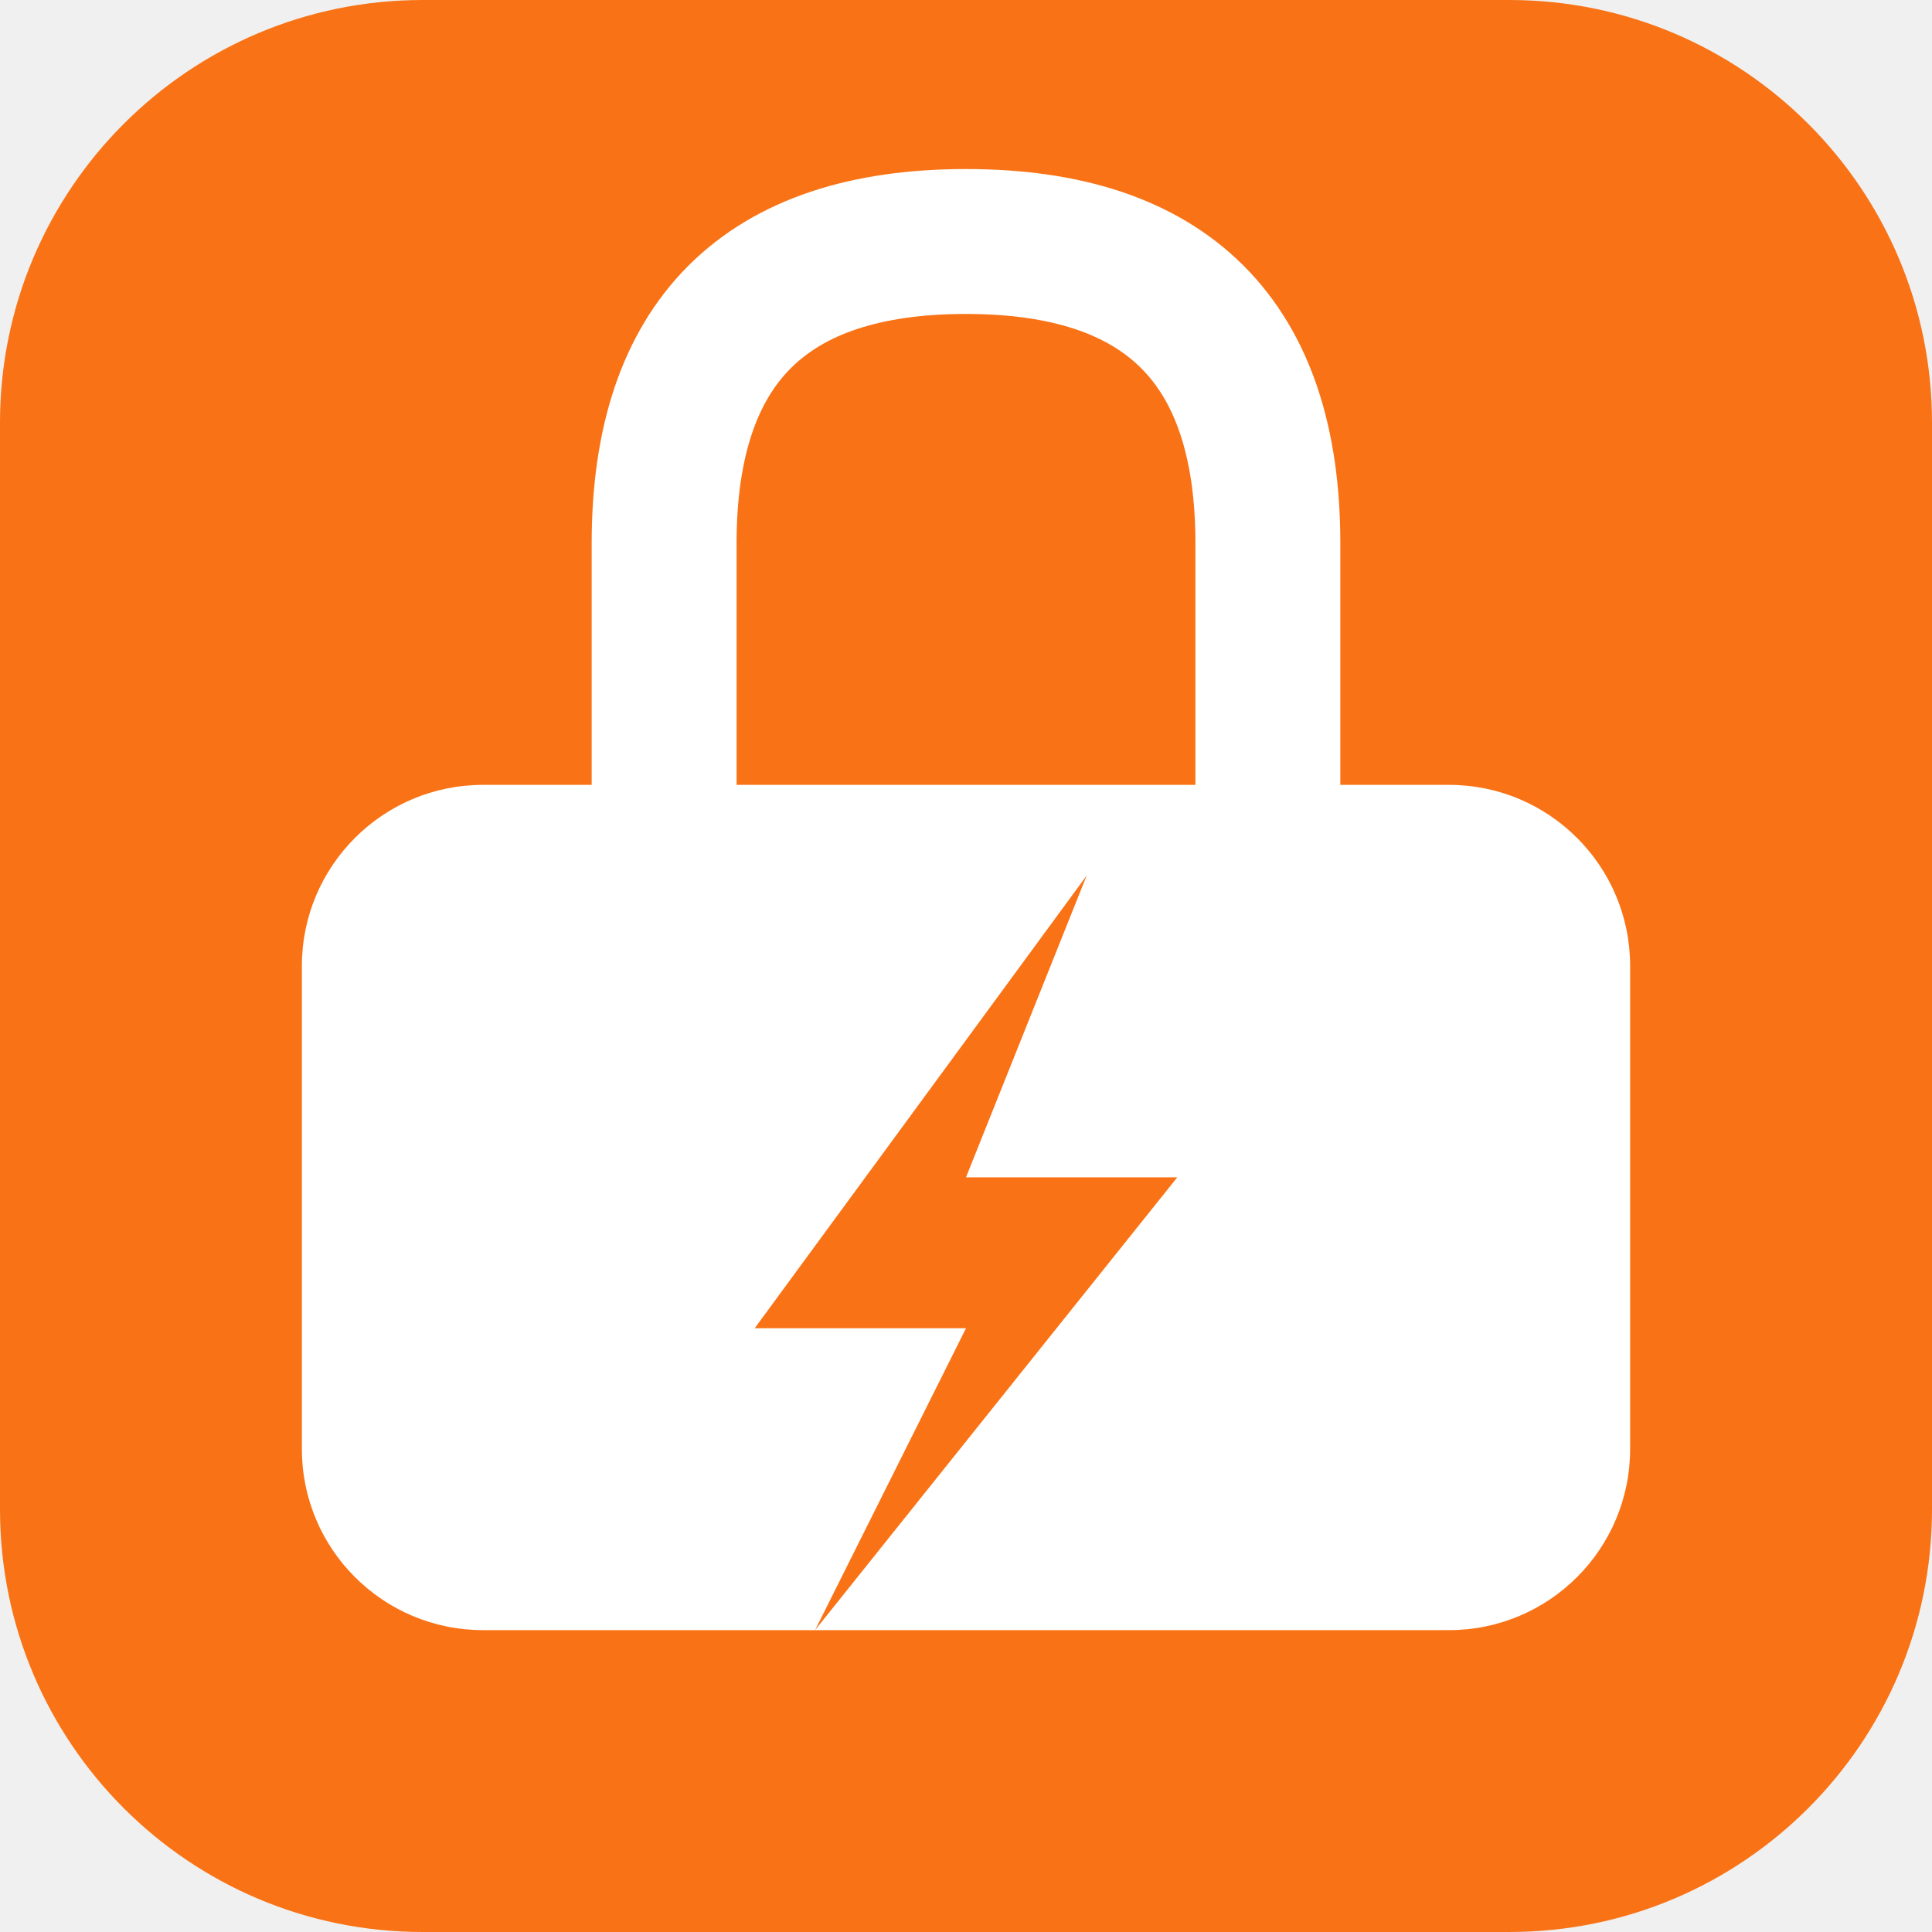
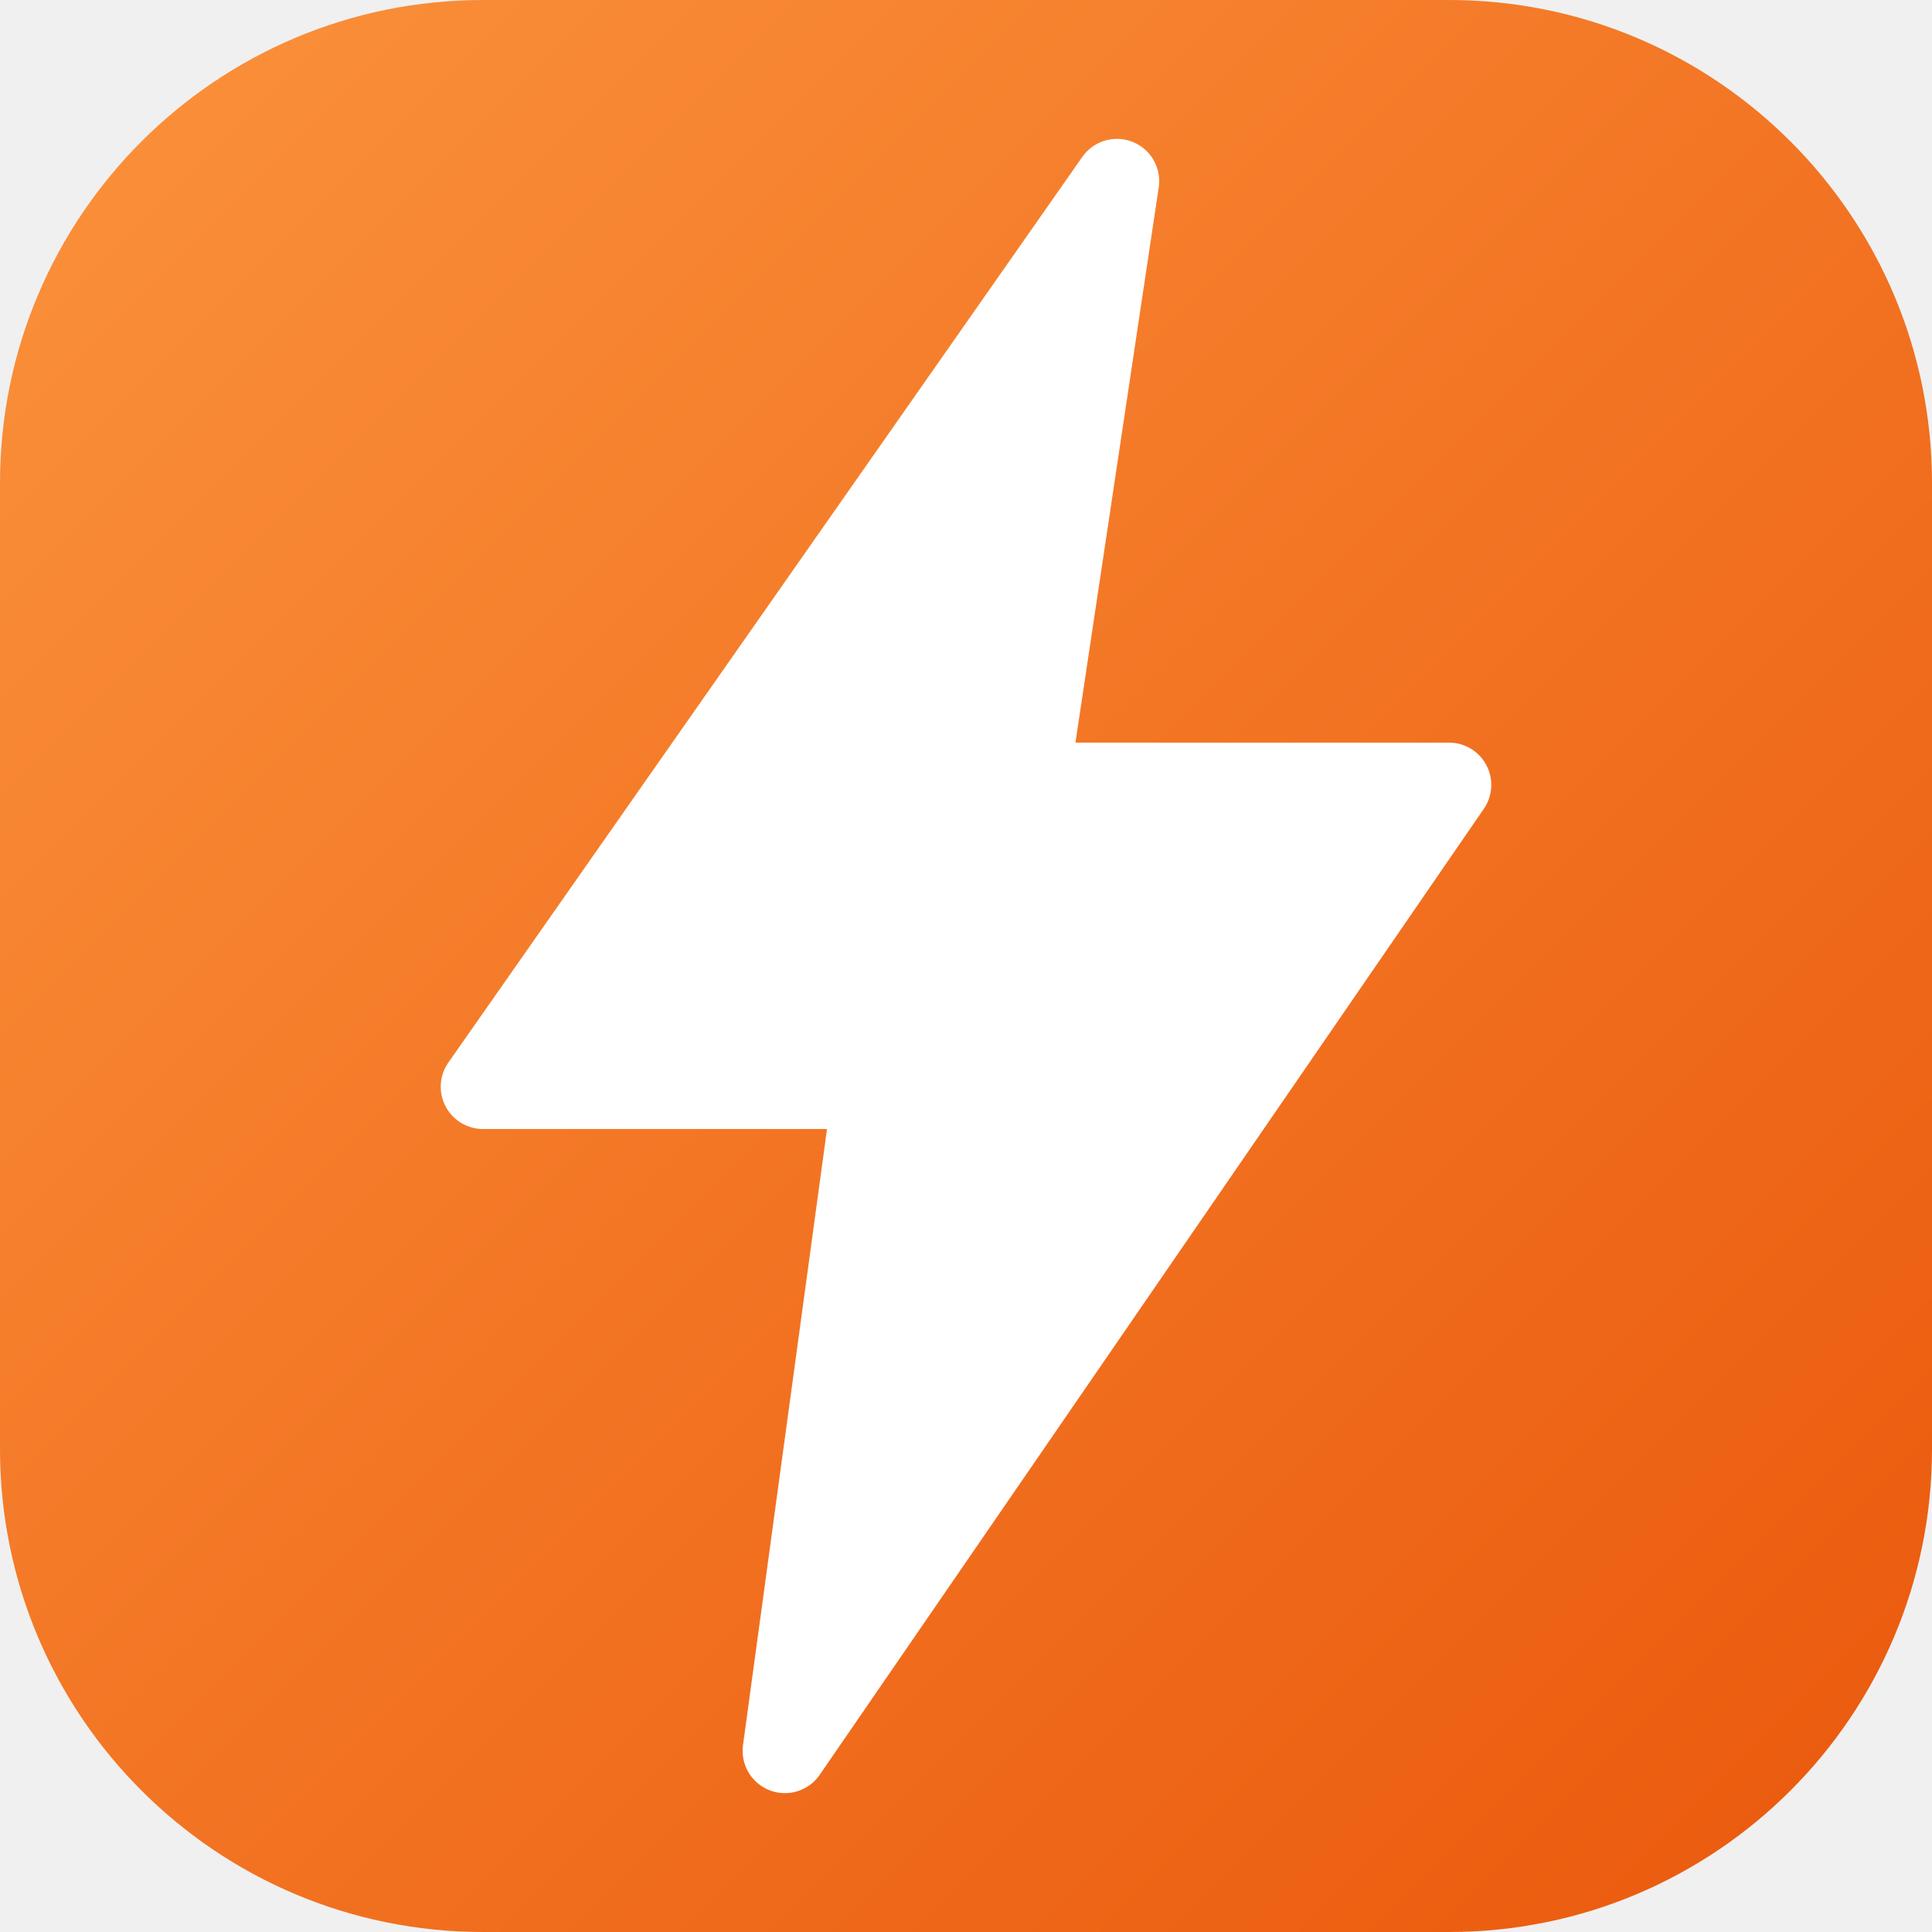
<svg xmlns="http://www.w3.org/2000/svg" viewBox="0 0 32 32" fill="none">
-   <rect width="32" height="32" rx="7" fill="#f97316" />
-   <rect x="5" y="13" width="22" height="14" rx="3" fill="white" />
-   <path d="M11 13 L11 9 Q11 4 16 4 Q21 4 21 9 L21 13" fill="none" stroke="white" stroke-width="2.4" stroke-linecap="round" stroke-linejoin="round" />
-   <path d="M18 14.5 L12.5 22 L16 22 L13.5 27 L19.5 19.5 L16 19.5 Z" fill="#f97316" />
+   <defs>
+     <linearGradient id="bg" x1="0" y1="0" x2="32" y2="32" gradientUnits="userSpaceOnUse">
+       <stop offset="0" stop-color="#fb923c" />
+       <stop offset="1" stop-color="#ea580c" />
+     </linearGradient>
+   </defs>
+   <rect width="32" height="32" rx="8" fill="url(#bg)" />
+   <path d="M18.5 3 L8 18 L14.5 18 L13 29 L24 13 L17 13 Z" fill="white" stroke="white" stroke-width="1.4" stroke-linejoin="round" />
</svg>
